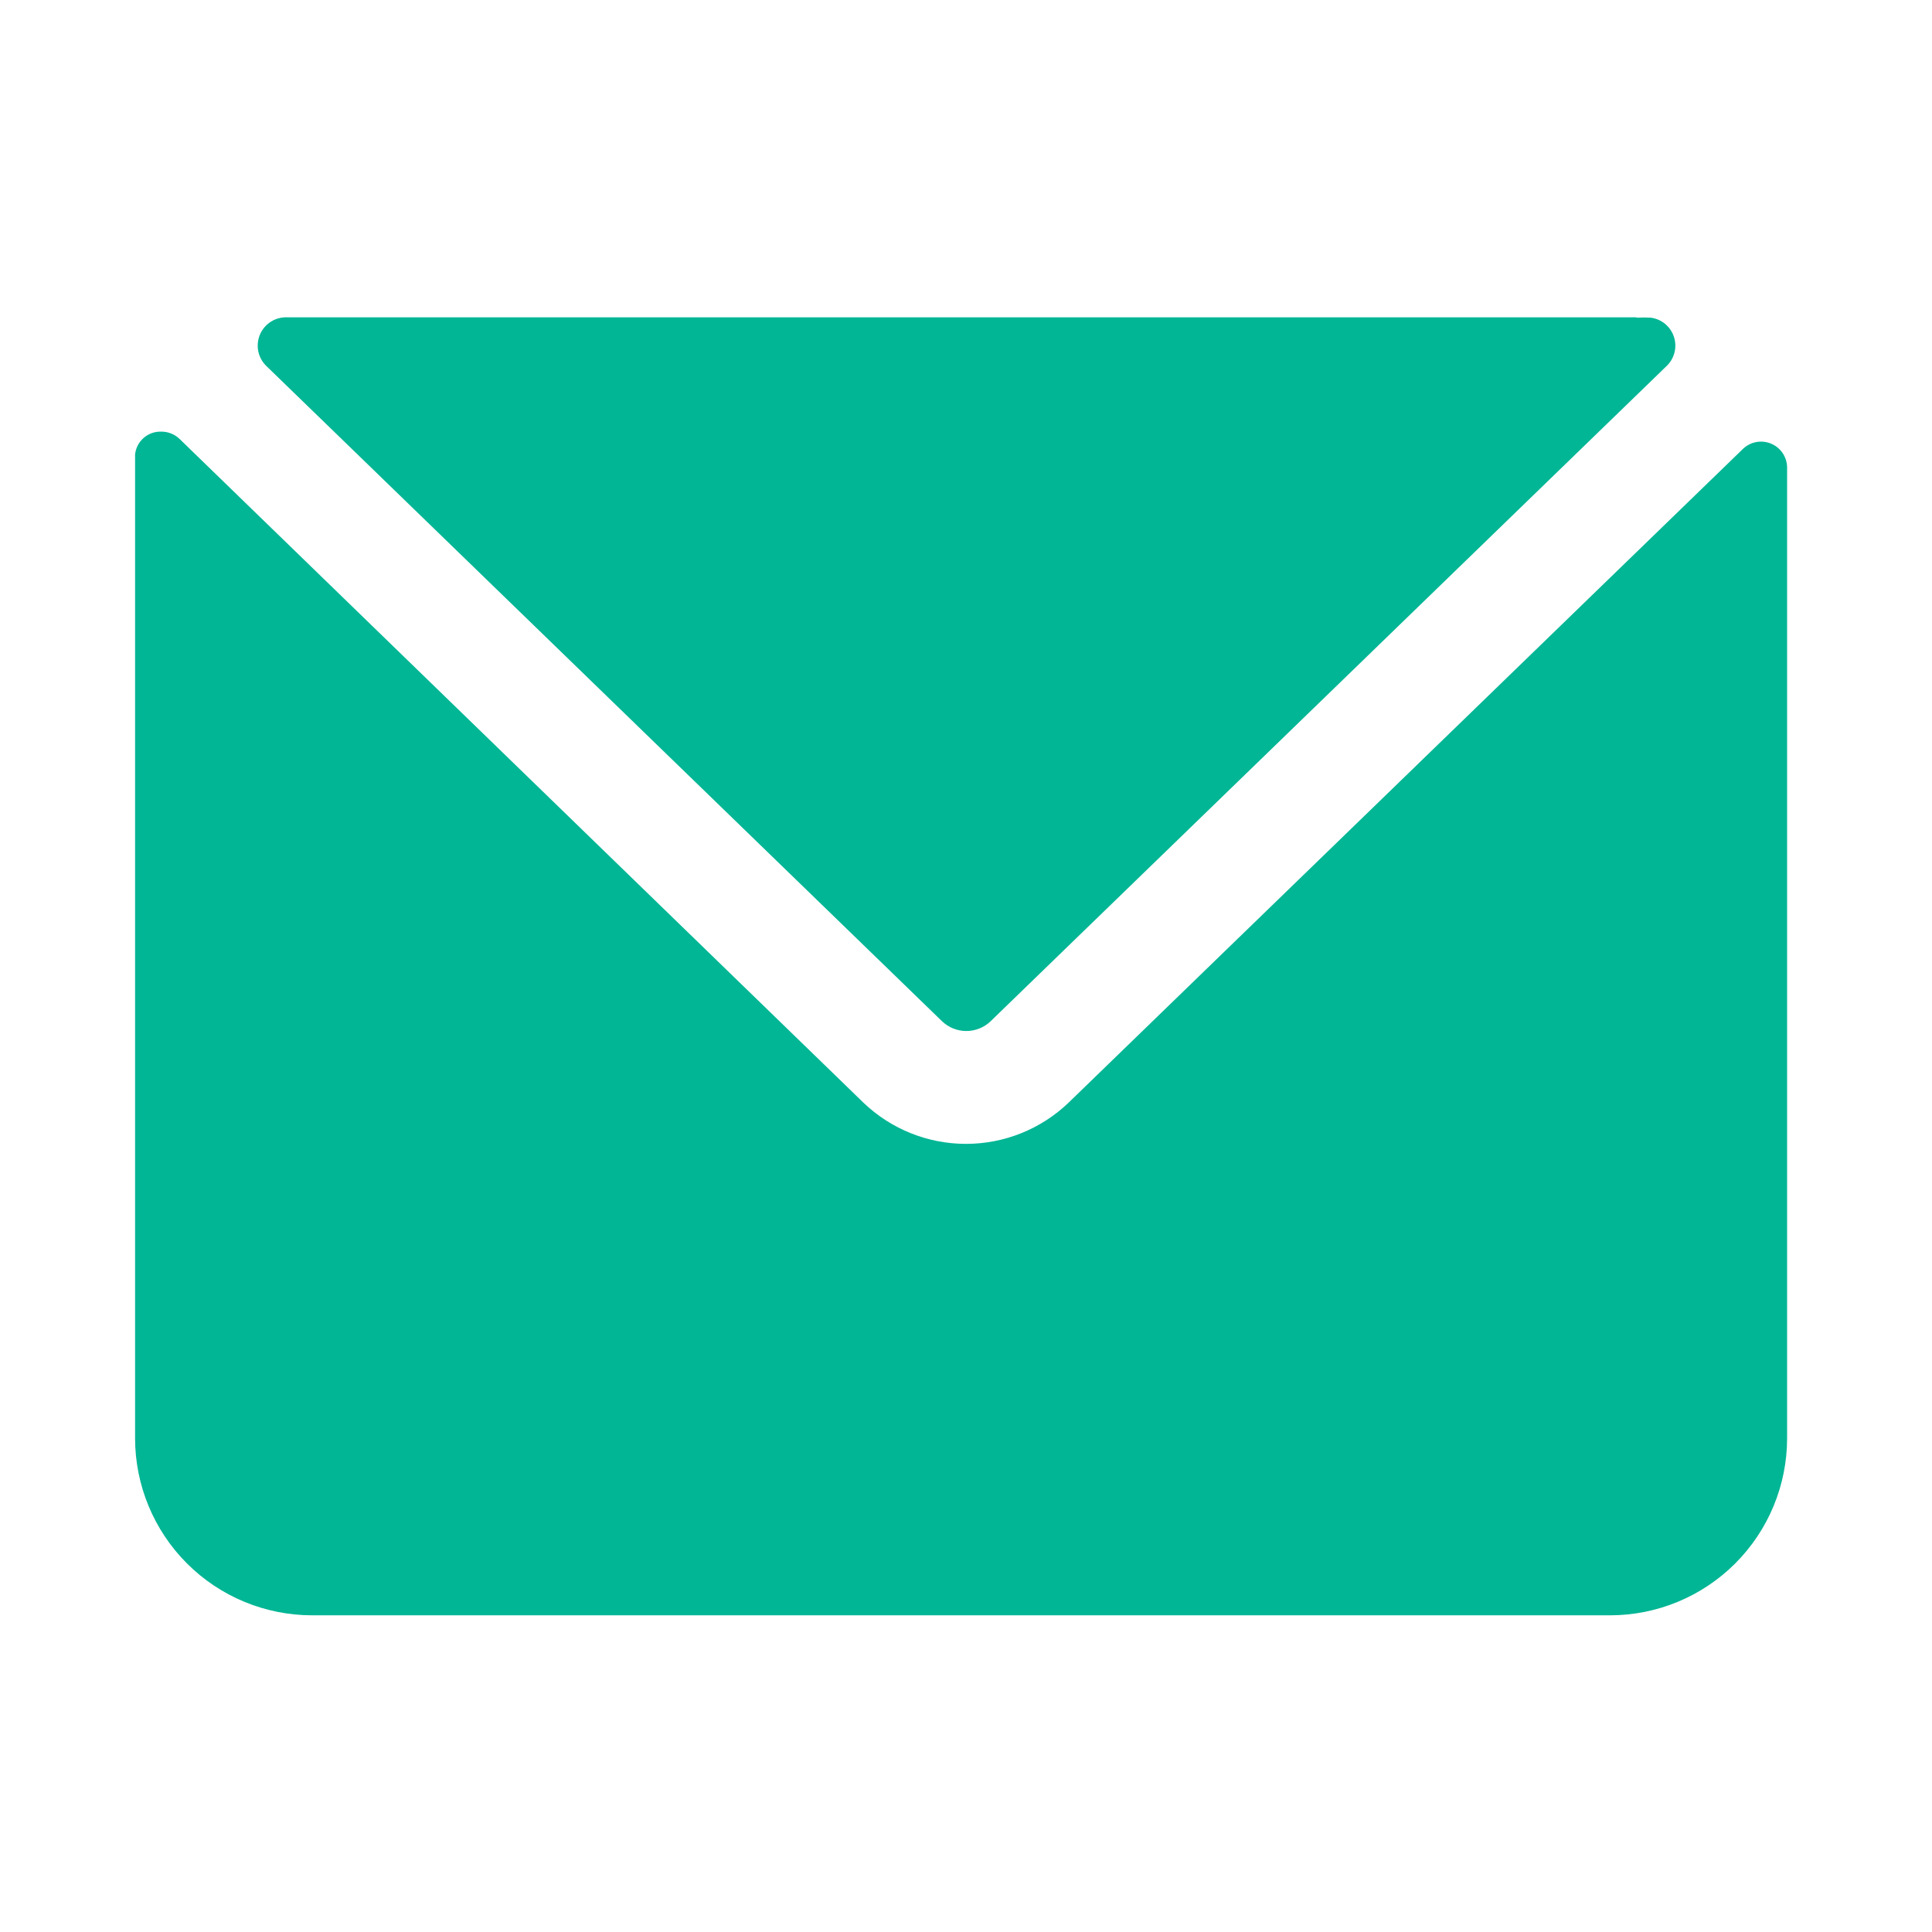
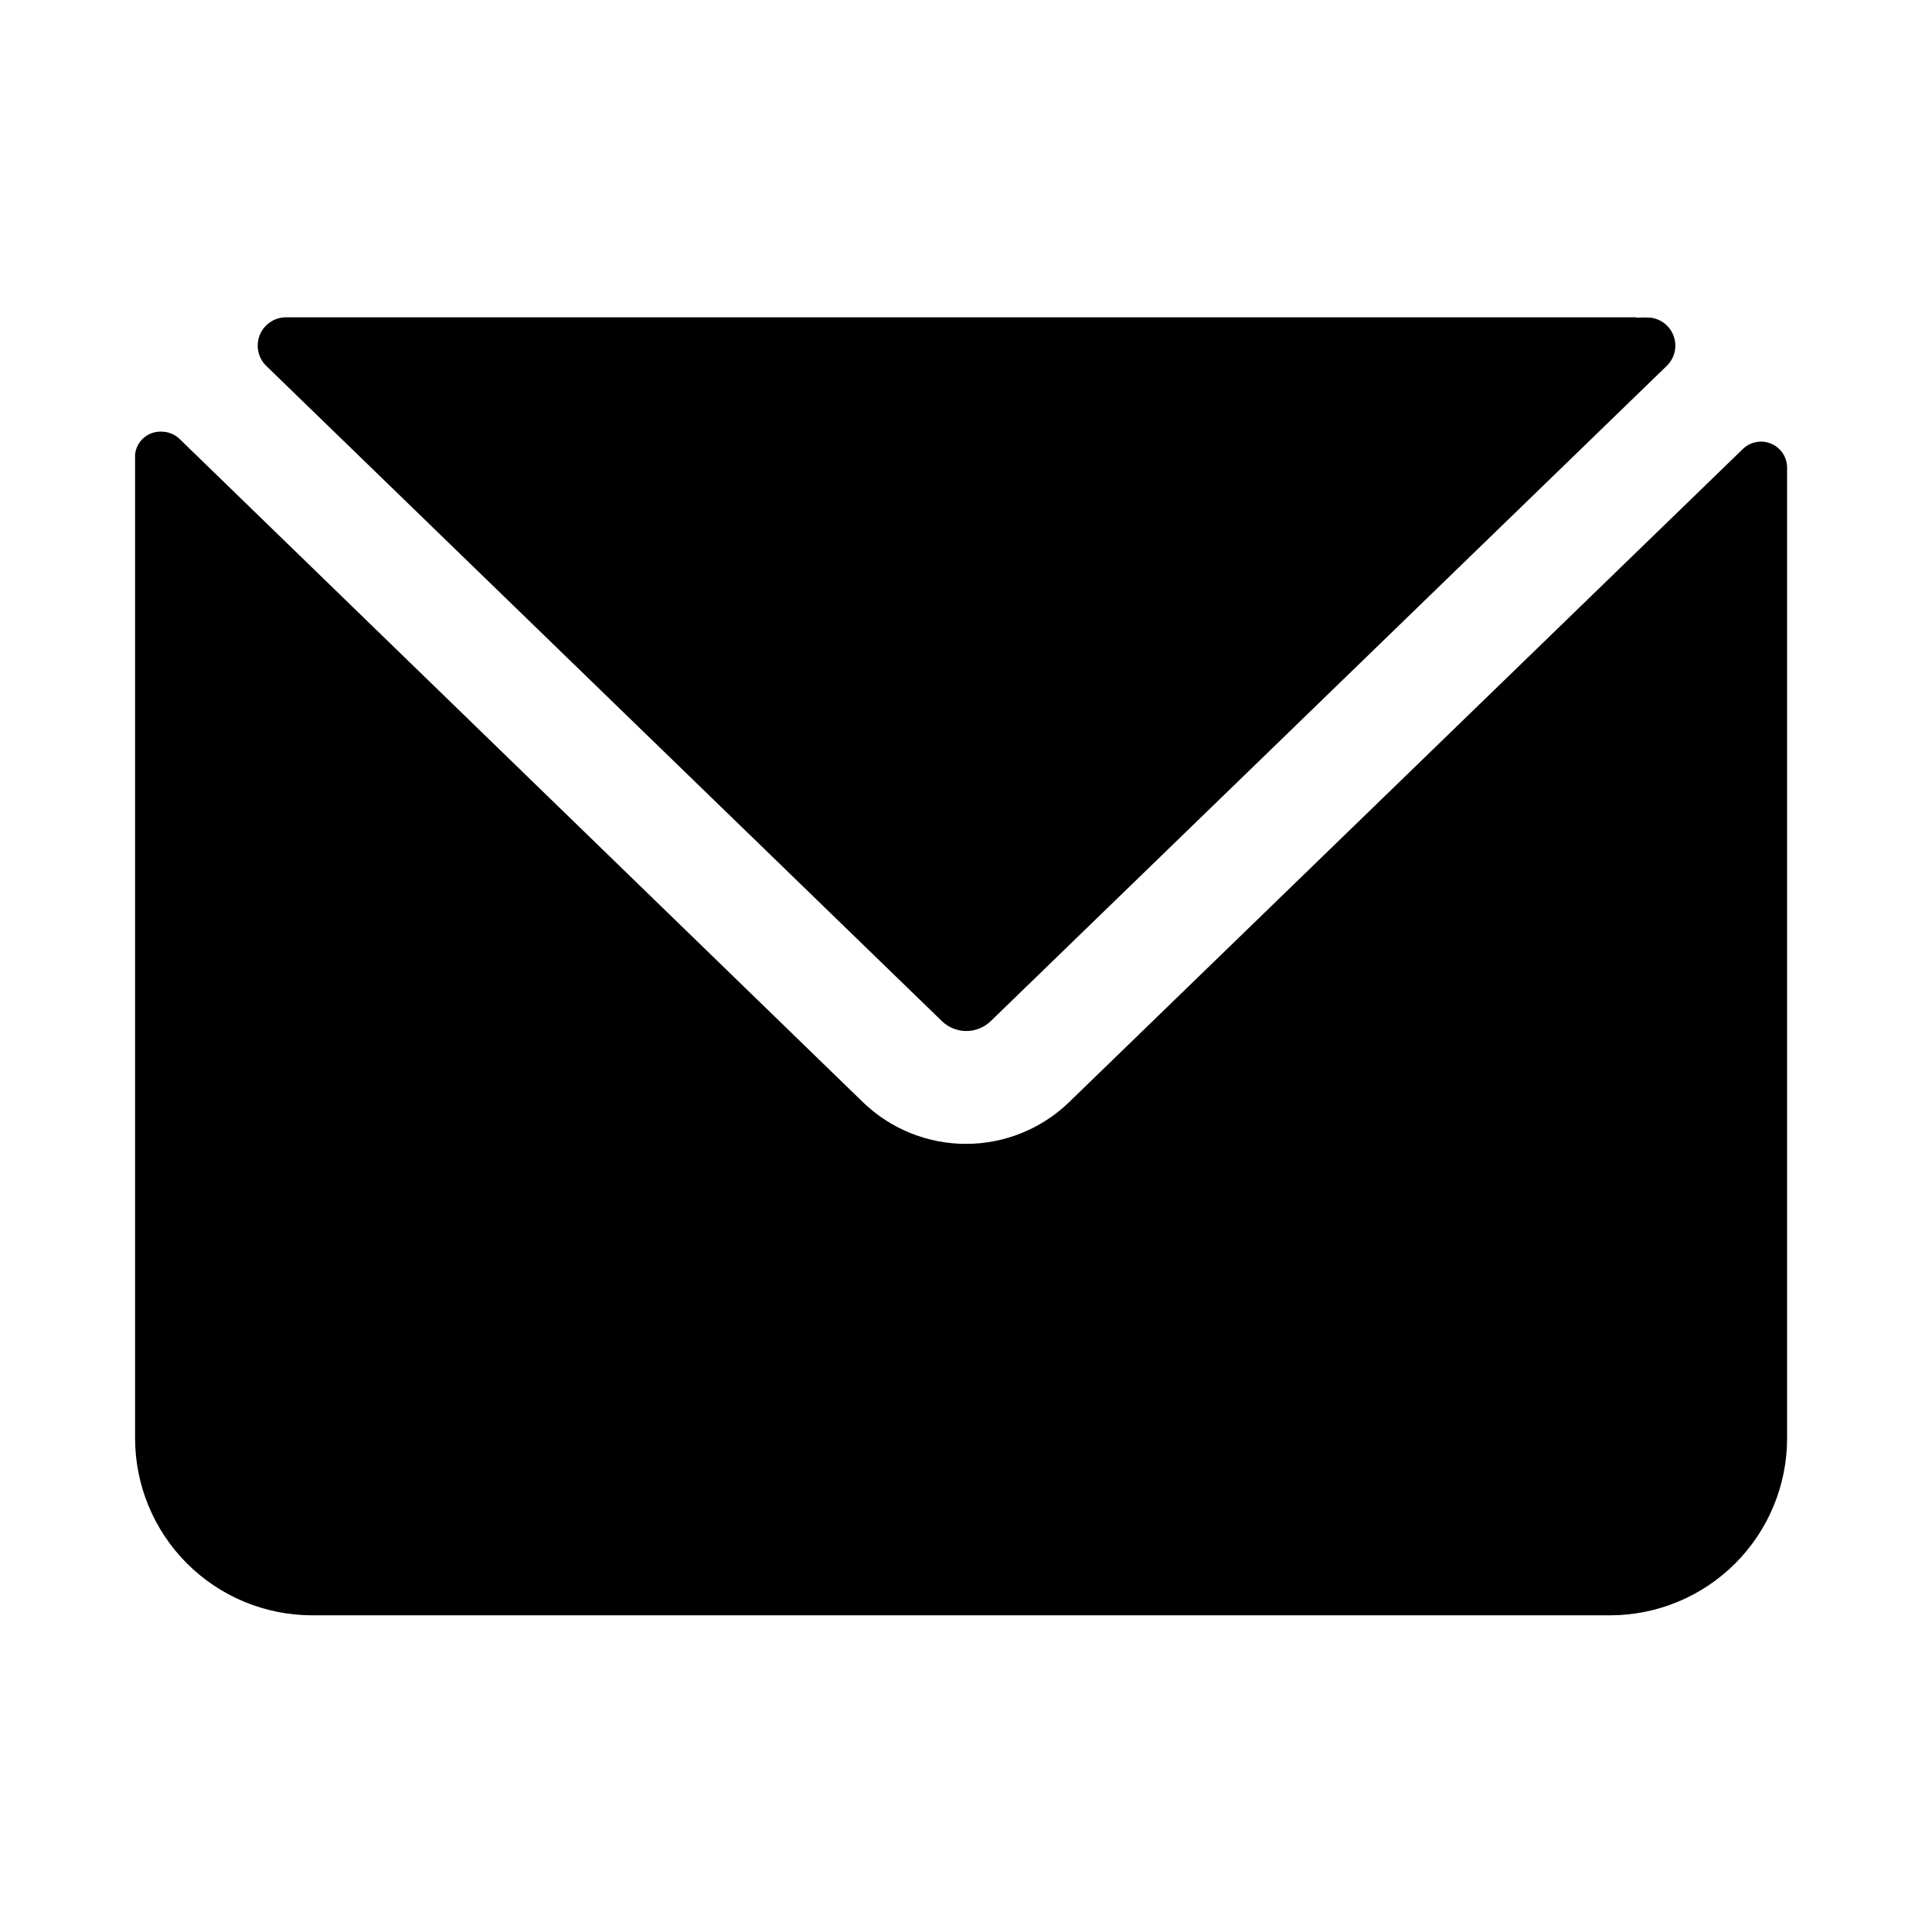
<svg xmlns="http://www.w3.org/2000/svg" width="120" height="120" viewBox="0 0 120 120" fill="none">
-   <path d="M22.04 23.21H97.96L60 60.04L22.04 23.21Z" fill="#00B695" />
-   <path d="M89.33 26.71L60 55.16L30.67 26.71H89.33ZM101.6 19.71H17.68C17.34 19.727 17.012 19.842 16.736 20.041C16.46 20.241 16.248 20.516 16.125 20.833C16.003 21.151 15.975 21.497 16.044 21.83C16.115 22.163 16.28 22.469 16.52 22.71L58.52 63.44C58.925 63.824 59.462 64.038 60.02 64.038C60.578 64.038 61.115 63.824 61.52 63.44L103.52 22.73C103.759 22.501 103.928 22.208 104.007 21.887C104.087 21.565 104.073 21.228 103.969 20.914C103.864 20.6 103.672 20.322 103.416 20.112C103.159 19.902 102.849 19.77 102.52 19.73C102.243 19.715 101.966 19.715 101.69 19.73L101.6 19.71Z" fill="#00B695" />
-   <path d="M19.34 96.79C17.362 96.787 15.466 96 14.068 94.602C12.669 93.203 11.883 91.307 11.88 89.33V32.85L51.19 71C53.557 73.274 56.712 74.544 59.995 74.544C63.277 74.544 66.433 73.274 68.8 71L107.44 33.5V89.33C107.437 91.304 106.653 93.197 105.259 94.595C103.865 95.993 101.974 96.782 100 96.79H19.34Z" fill="#00B695" />
-   <path d="M15.38 41.12L48.77 73.53C51.788 76.436 55.815 78.059 60.005 78.059C64.195 78.059 68.221 76.436 71.24 73.53L103.94 41.81V89.33C103.94 90.391 103.518 91.408 102.768 92.159C102.018 92.909 101.001 93.33 99.94 93.33H19.34C18.279 93.33 17.262 92.909 16.512 92.159C15.761 91.408 15.34 90.391 15.34 89.33V41.12M10 26.81C9.602 26.8 9.215 26.941 8.917 27.205C8.618 27.468 8.43 27.834 8.39 28.23C8.39 28.5 8.39 28.77 8.39 29.05V89.33C8.39 92.247 9.549 95.045 11.612 97.108C13.675 99.171 16.473 100.33 19.39 100.33H100C102.917 100.33 105.715 99.171 107.778 97.108C109.841 95.045 111 92.247 111 89.33V29C110.99 28.686 110.889 28.381 110.709 28.123C110.53 27.866 110.279 27.666 109.987 27.548C109.695 27.43 109.376 27.4 109.068 27.461C108.759 27.521 108.475 27.671 108.25 27.89L66.37 68.49C64.656 70.132 62.373 71.048 60 71.048C57.626 71.048 55.344 70.132 53.63 68.49L11.16 27.27C11.007 27.12 10.825 27.003 10.626 26.924C10.427 26.845 10.214 26.806 10 26.81Z" fill="#00B695" />
+   <path d="M22.04 23.21H97.96L60 60.04L22.04 23.21Z" fill="currentColor" />
+   <path d="M89.33 26.71L60 55.16L30.67 26.71H89.33ZM101.6 19.71H17.68C17.34 19.727 17.012 19.842 16.736 20.041C16.46 20.241 16.248 20.516 16.125 20.833C16.003 21.151 15.975 21.497 16.044 21.83C16.115 22.163 16.28 22.469 16.52 22.71L58.52 63.44C58.925 63.824 59.462 64.038 60.02 64.038C60.578 64.038 61.115 63.824 61.52 63.44L103.52 22.73C103.759 22.501 103.928 22.208 104.007 21.887C104.087 21.565 104.073 21.228 103.969 20.914C103.864 20.6 103.672 20.322 103.416 20.112C103.159 19.902 102.849 19.77 102.52 19.73C102.243 19.715 101.966 19.715 101.69 19.73L101.6 19.71Z" fill="currentColor" />
+   <path d="M19.34 96.79C17.362 96.787 15.466 96 14.068 94.602C12.669 93.203 11.883 91.307 11.88 89.33V32.85L51.19 71C53.557 73.274 56.712 74.544 59.995 74.544C63.277 74.544 66.433 73.274 68.8 71L107.44 33.5V89.33C107.437 91.304 106.653 93.197 105.259 94.595C103.865 95.993 101.974 96.782 100 96.79H19.34Z" fill="currentColor" />
+   <path d="M15.38 41.12L48.77 73.53C51.788 76.436 55.815 78.059 60.005 78.059C64.195 78.059 68.221 76.436 71.24 73.53L103.94 41.81V89.33C103.94 90.391 103.518 91.408 102.768 92.159C102.018 92.909 101.001 93.33 99.94 93.33H19.34C18.279 93.33 17.262 92.909 16.512 92.159C15.761 91.408 15.34 90.391 15.34 89.33V41.12M10 26.81C9.602 26.8 9.215 26.941 8.917 27.205C8.618 27.468 8.43 27.834 8.39 28.23C8.39 28.5 8.39 28.77 8.39 29.05V89.33C8.39 92.247 9.549 95.045 11.612 97.108C13.675 99.171 16.473 100.33 19.39 100.33H100C102.917 100.33 105.715 99.171 107.778 97.108C109.841 95.045 111 92.247 111 89.33V29C110.99 28.686 110.889 28.381 110.709 28.123C110.53 27.866 110.279 27.666 109.987 27.548C109.695 27.43 109.376 27.4 109.068 27.461C108.759 27.521 108.475 27.671 108.25 27.89L66.37 68.49C64.656 70.132 62.373 71.048 60 71.048C57.626 71.048 55.344 70.132 53.63 68.49L11.16 27.27C11.007 27.12 10.825 27.003 10.626 26.924C10.427 26.845 10.214 26.806 10 26.81Z" fill="currentColor" />
</svg>
